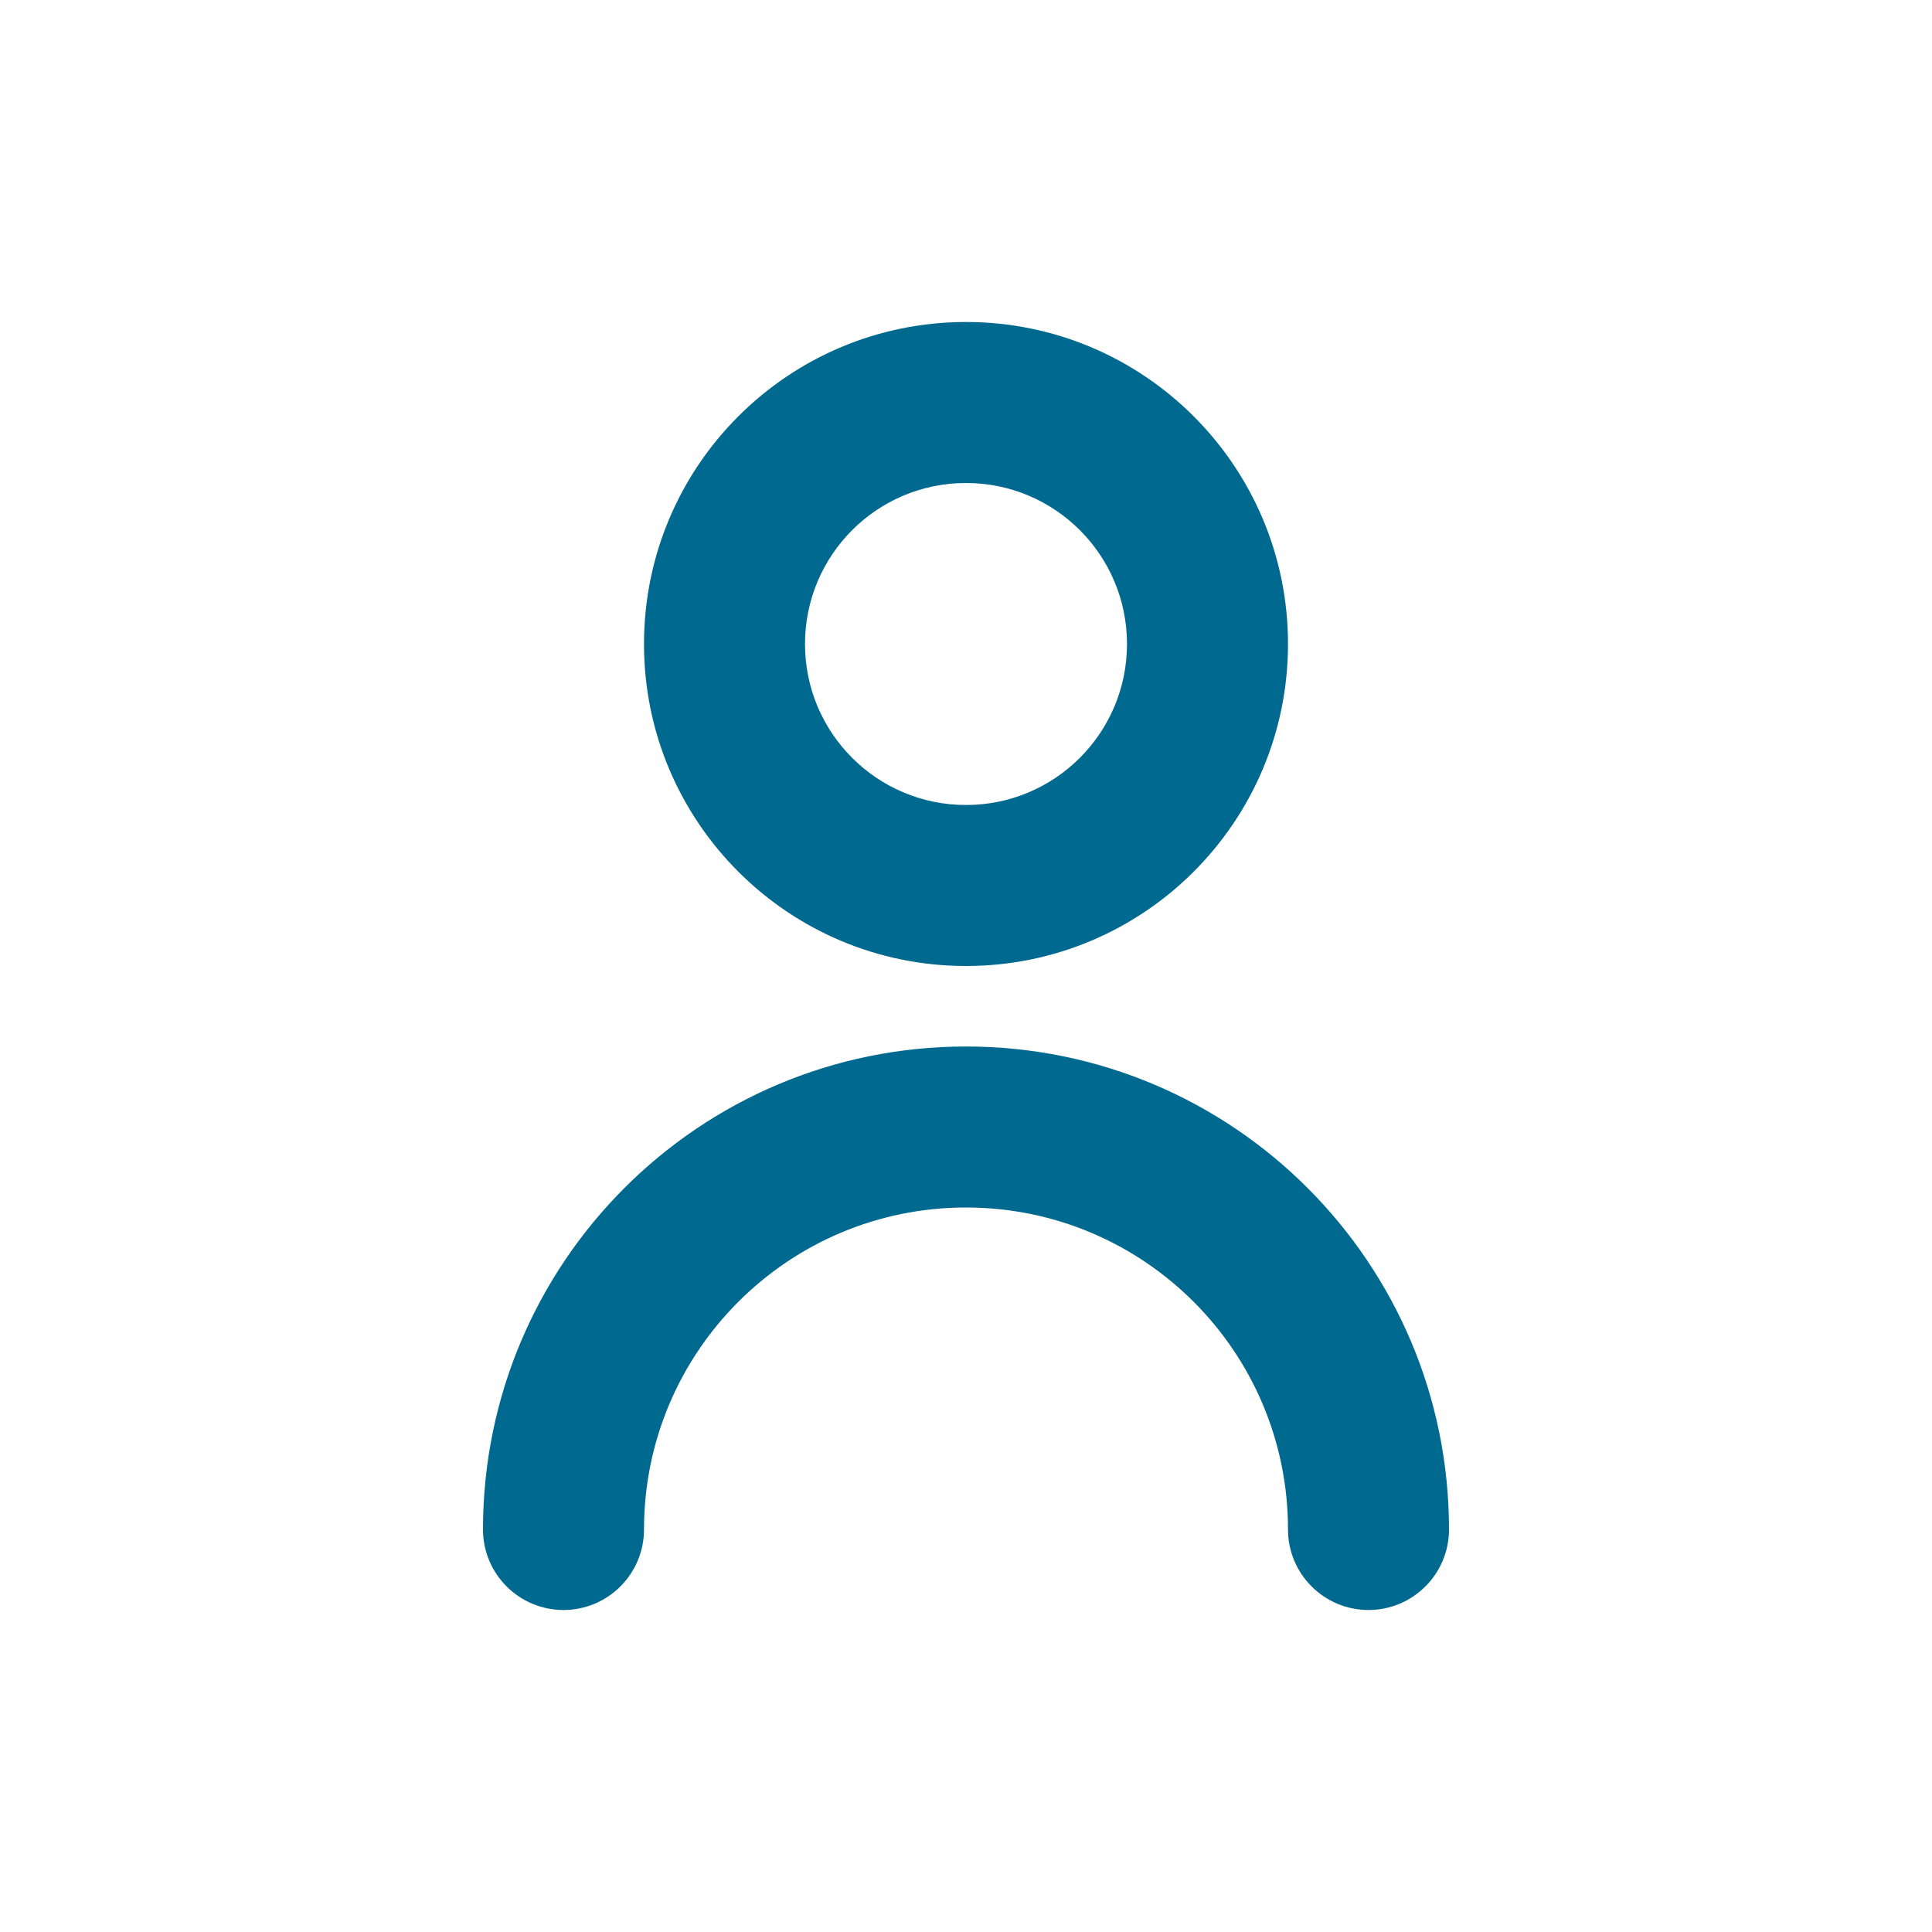
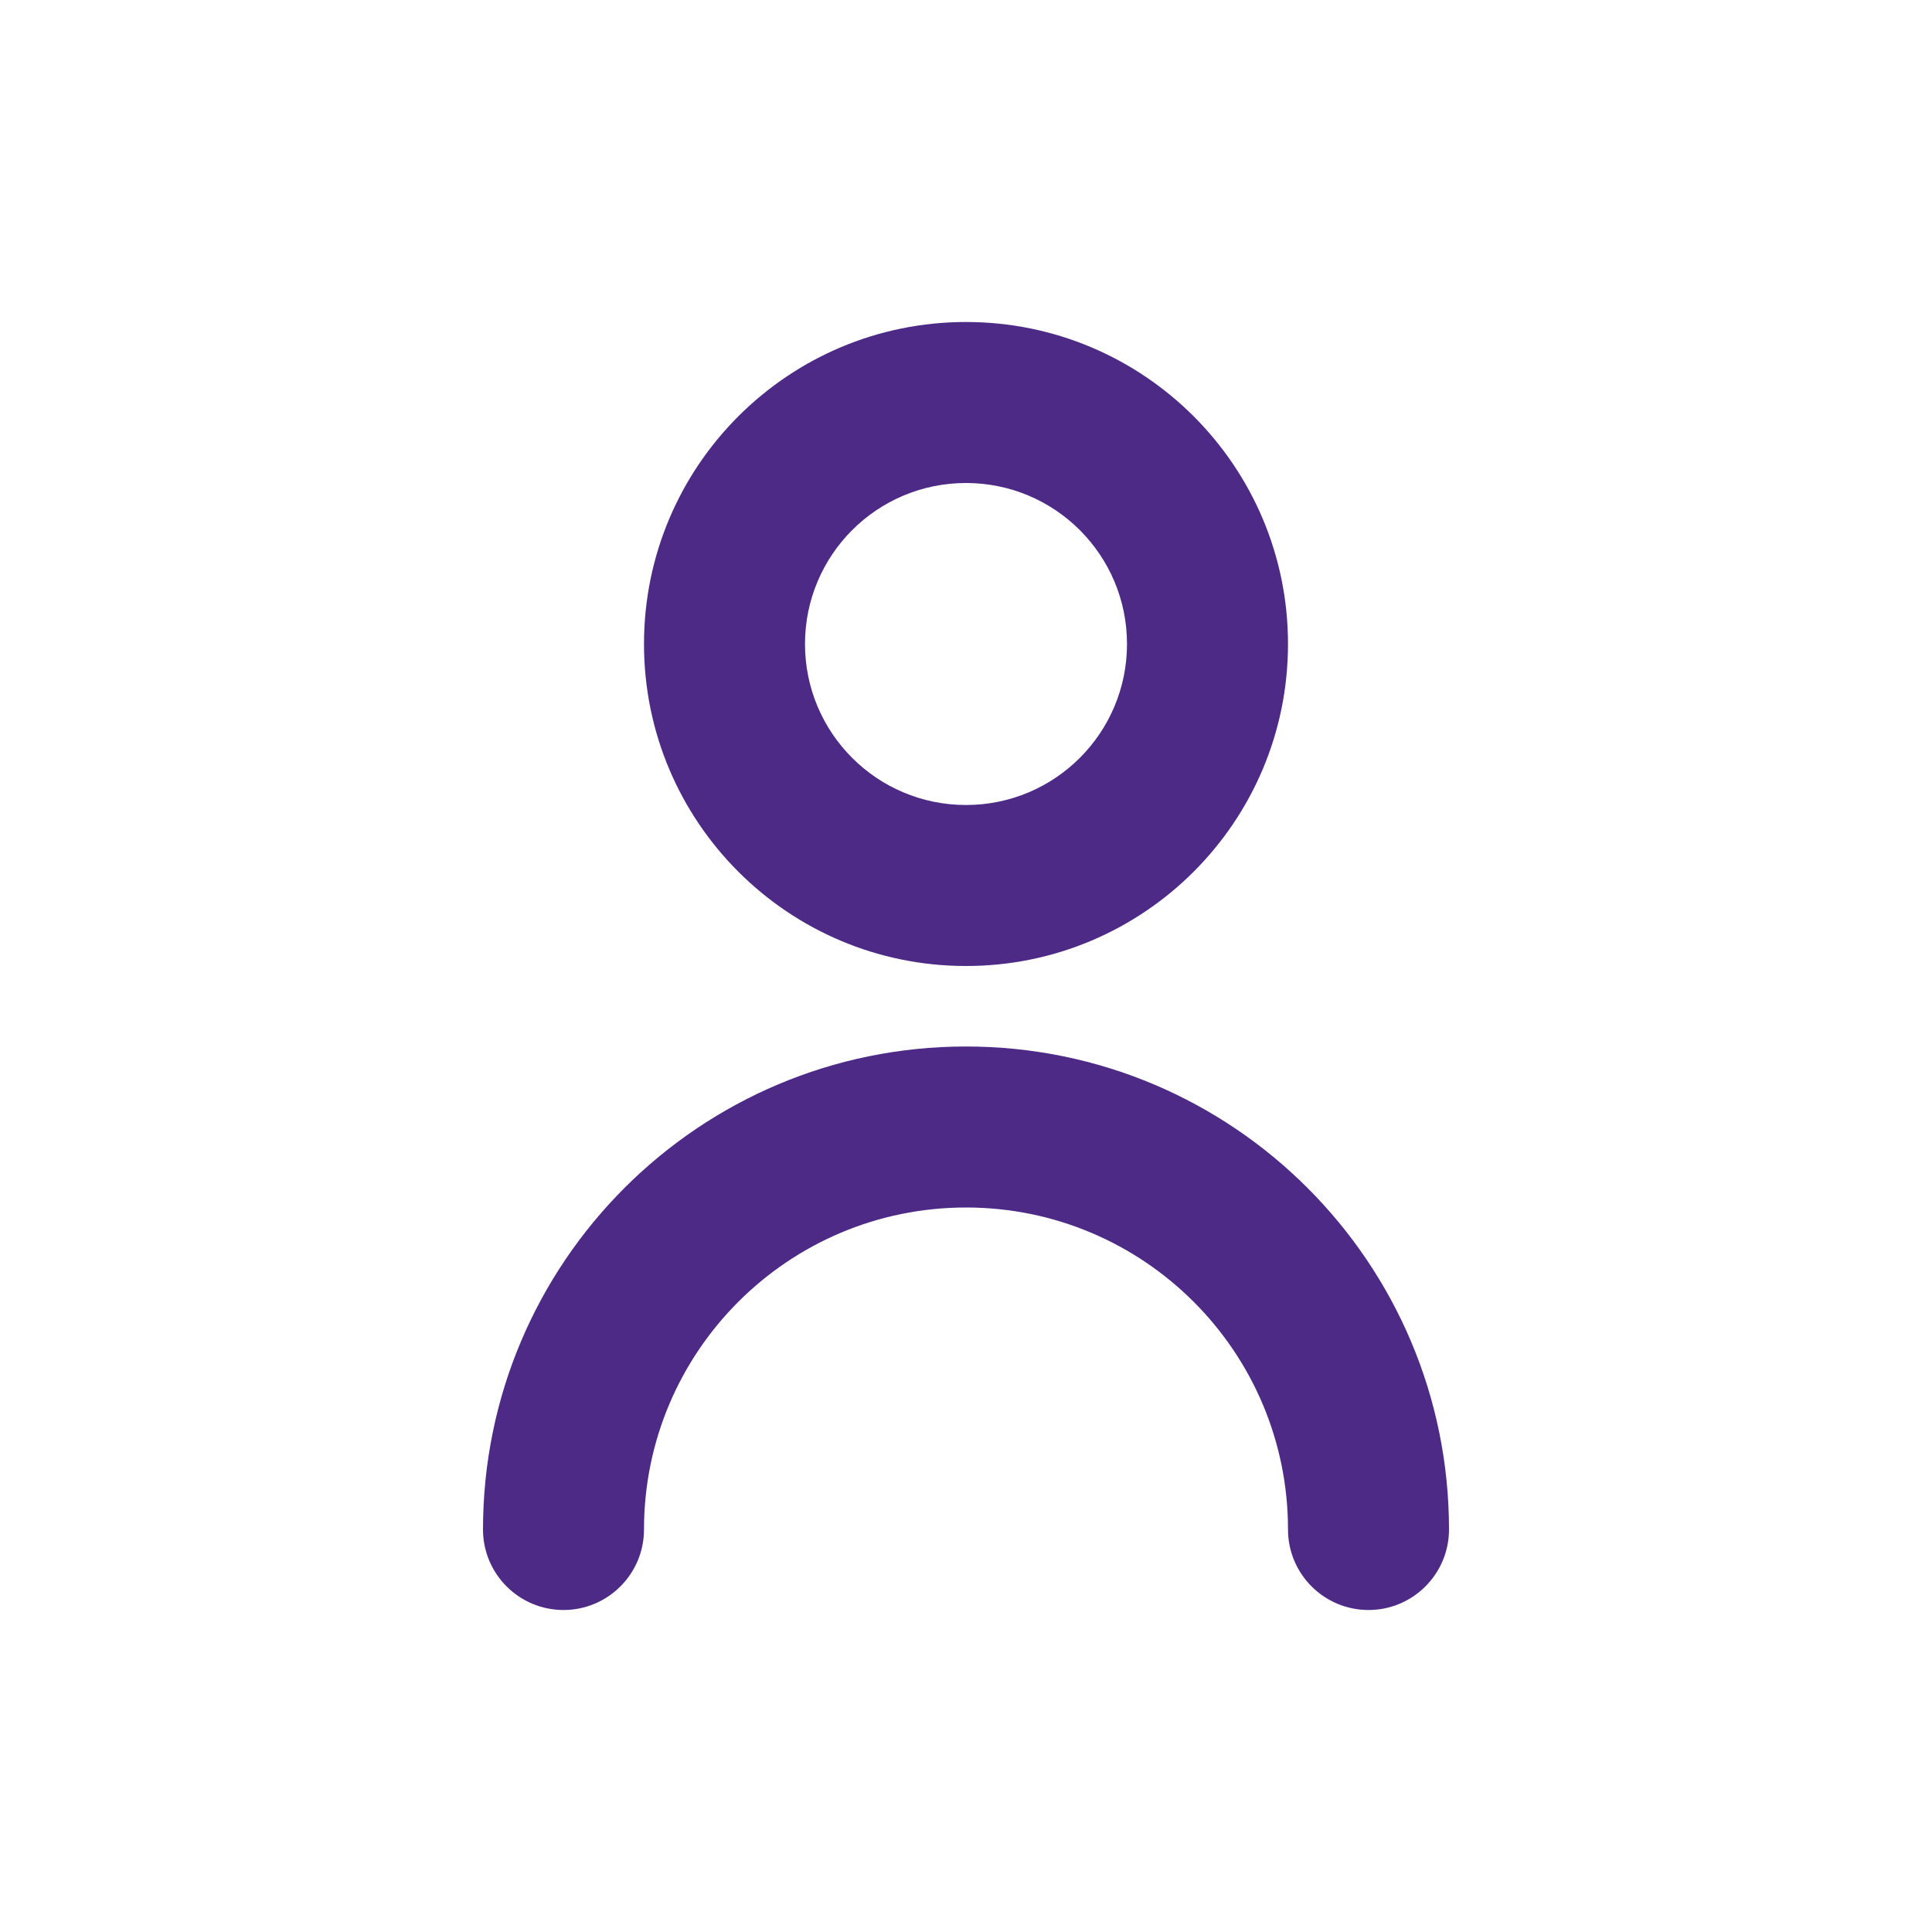
<svg xmlns="http://www.w3.org/2000/svg" width="24" height="24" viewBox="0 0 24 24">
  <g fill="none" fill-rule="evenodd">
    <rect width="24" height="24" />
-     <path fill="#00698f" fill-rule="nonzero" d="M18,19 C18,19.552 17.552,20 17,20 C16.448,20 16,19.552 16,19 C16,16.791 14.209,15 12,15 C9.791,15 8,16.791 8,19 C8,19.552 7.552,20 7,20 C6.448,20 6,19.552 6,19 C6,15.686 8.686,13 12,13 C15.314,13 18,15.686 18,19 Z M12,12 C9.791,12 8,10.209 8,8 C8,5.791 9.791,4 12,4 C14.209,4 16,5.791 16,8 C16,10.209 14.209,12 12,12 Z M12,10 C13.105,10 14,9.105 14,8 C14,6.895 13.105,6 12,6 C10.895,6 10,6.895 10,8 C10,9.105 10.895,10 12,10 Z" />
+     <path fill="#4C2A85" fill-rule="nonzero" d="M18,19 C18,19.552 17.552,20 17,20 C16.448,20 16,19.552 16,19 C16,16.791 14.209,15 12,15 C9.791,15 8,16.791 8,19 C8,19.552 7.552,20 7,20 C6.448,20 6,19.552 6,19 C6,15.686 8.686,13 12,13 C15.314,13 18,15.686 18,19 Z M12,12 C9.791,12 8,10.209 8,8 C8,5.791 9.791,4 12,4 C14.209,4 16,5.791 16,8 C16,10.209 14.209,12 12,12 Z M12,10 C13.105,10 14,9.105 14,8 C14,6.895 13.105,6 12,6 C10.895,6 10,6.895 10,8 C10,9.105 10.895,10 12,10 Z" />
  </g>
</svg>
